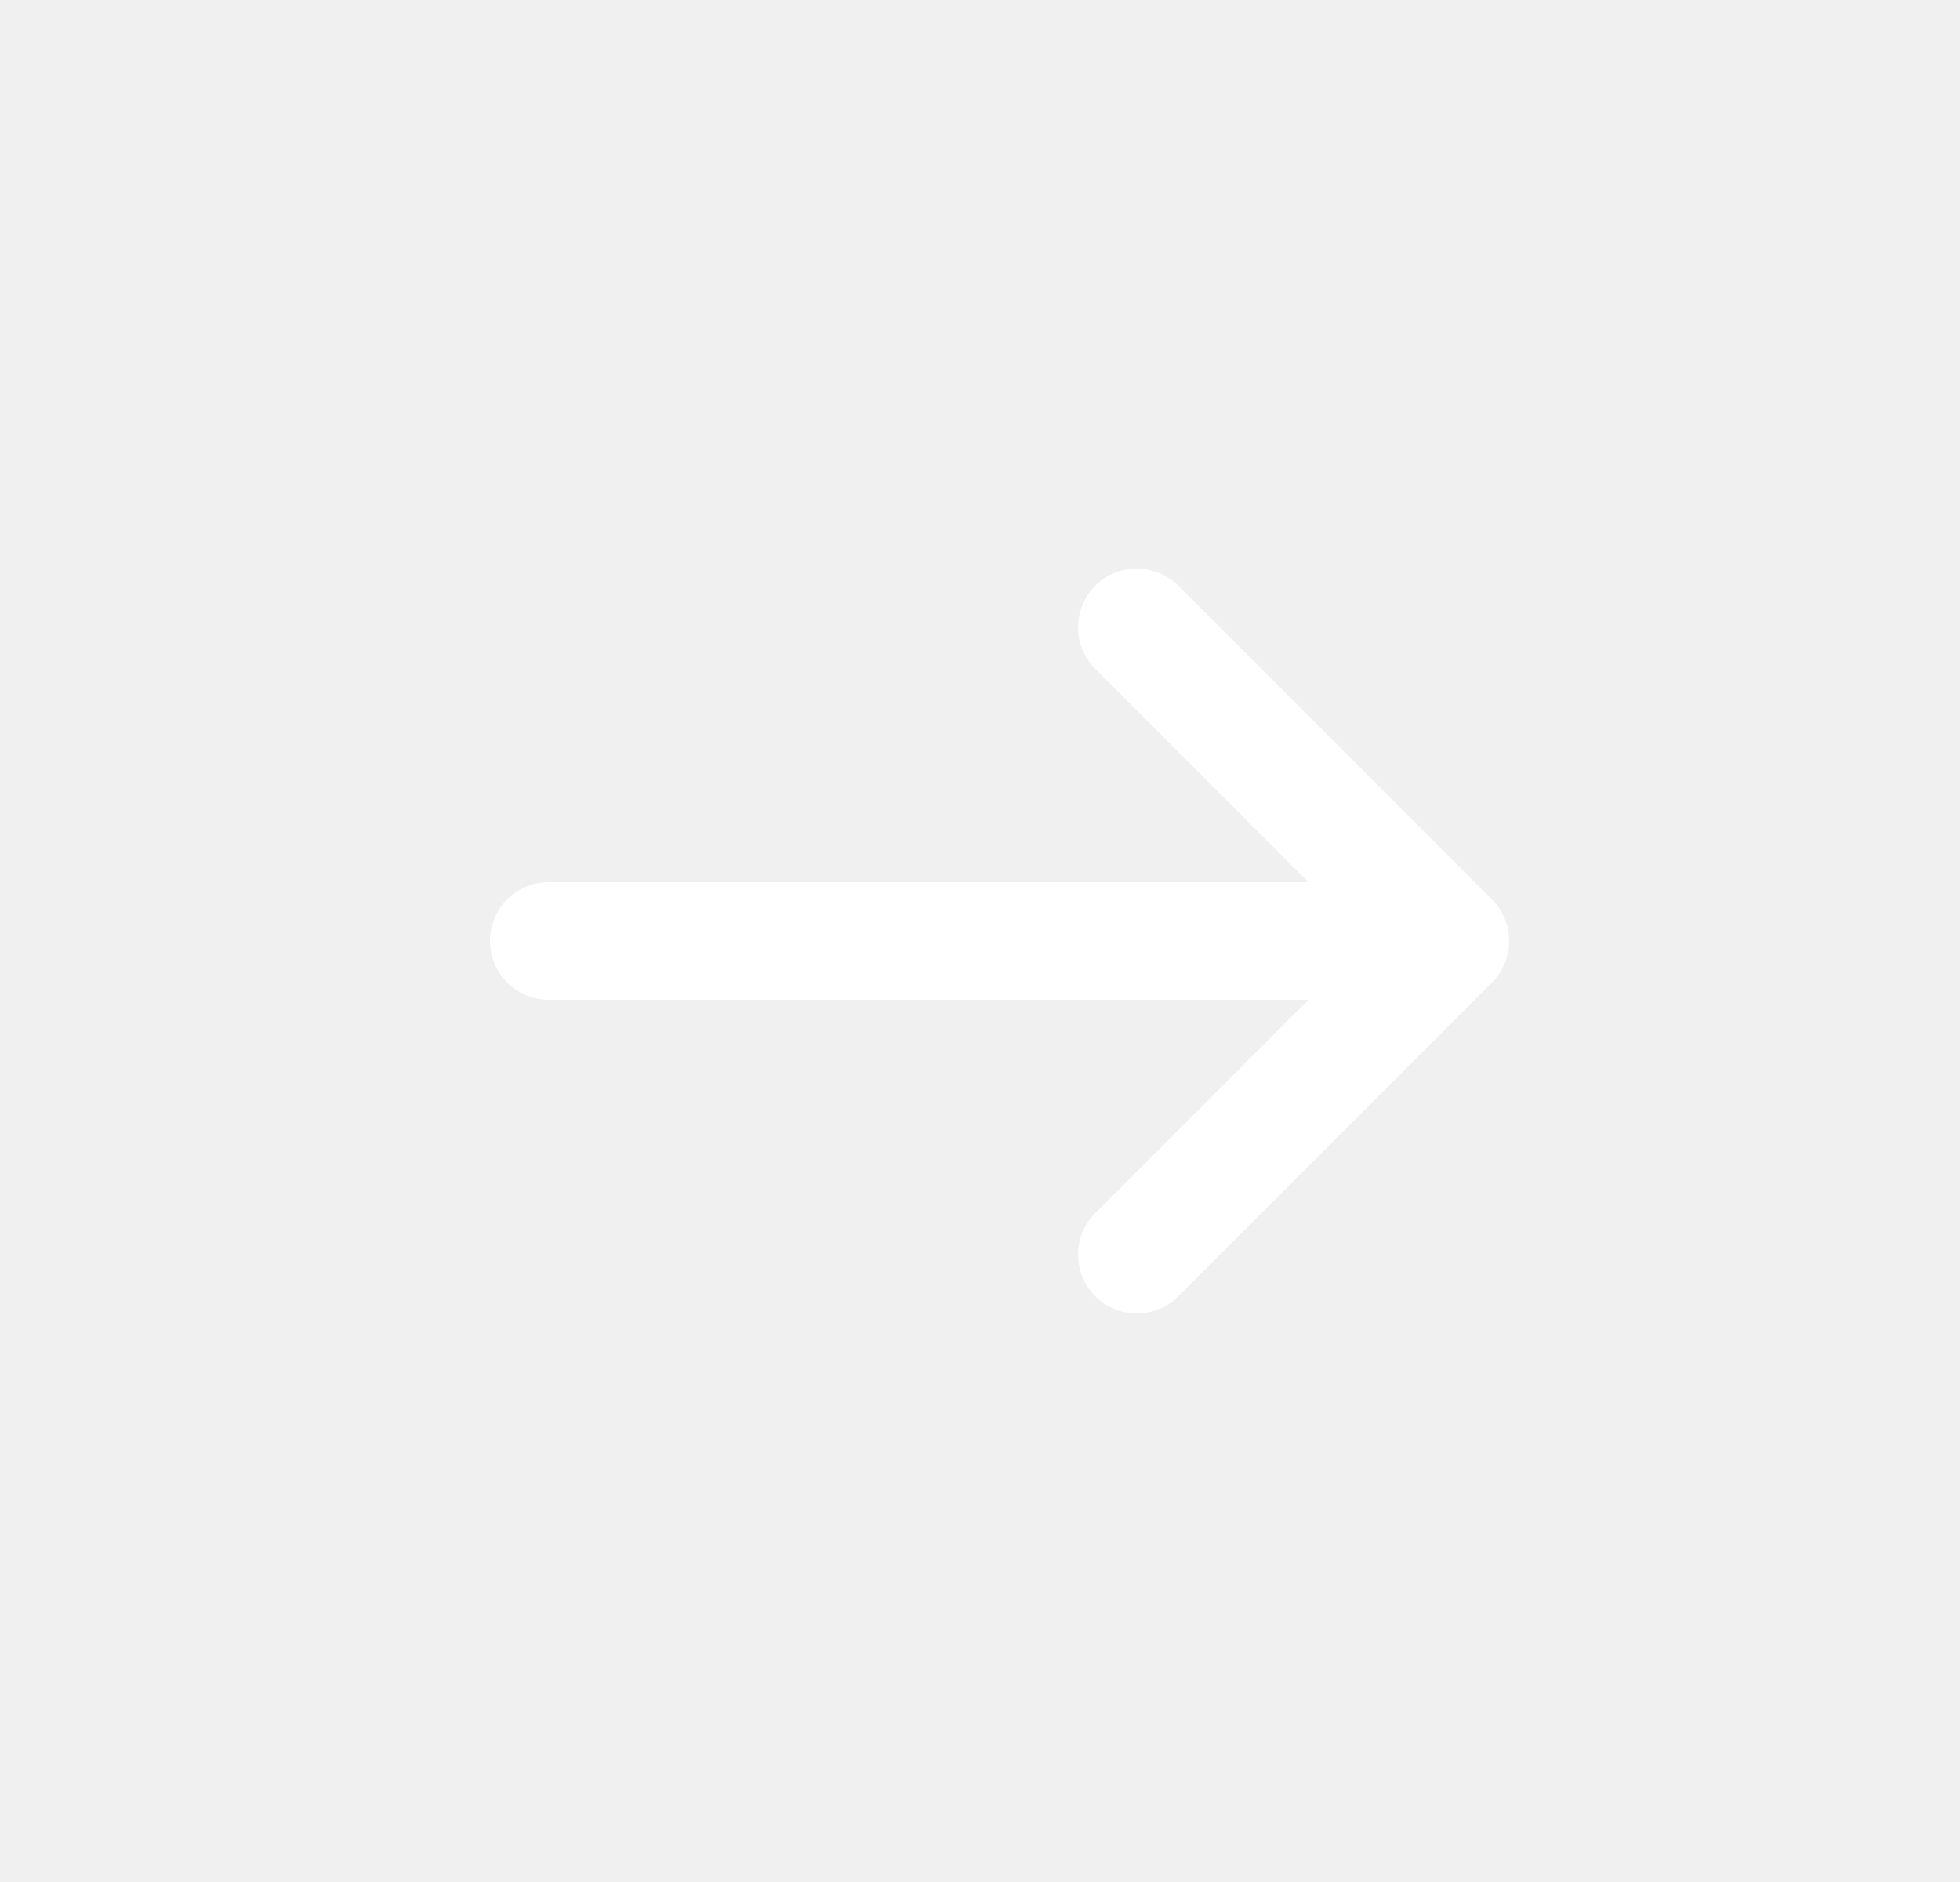
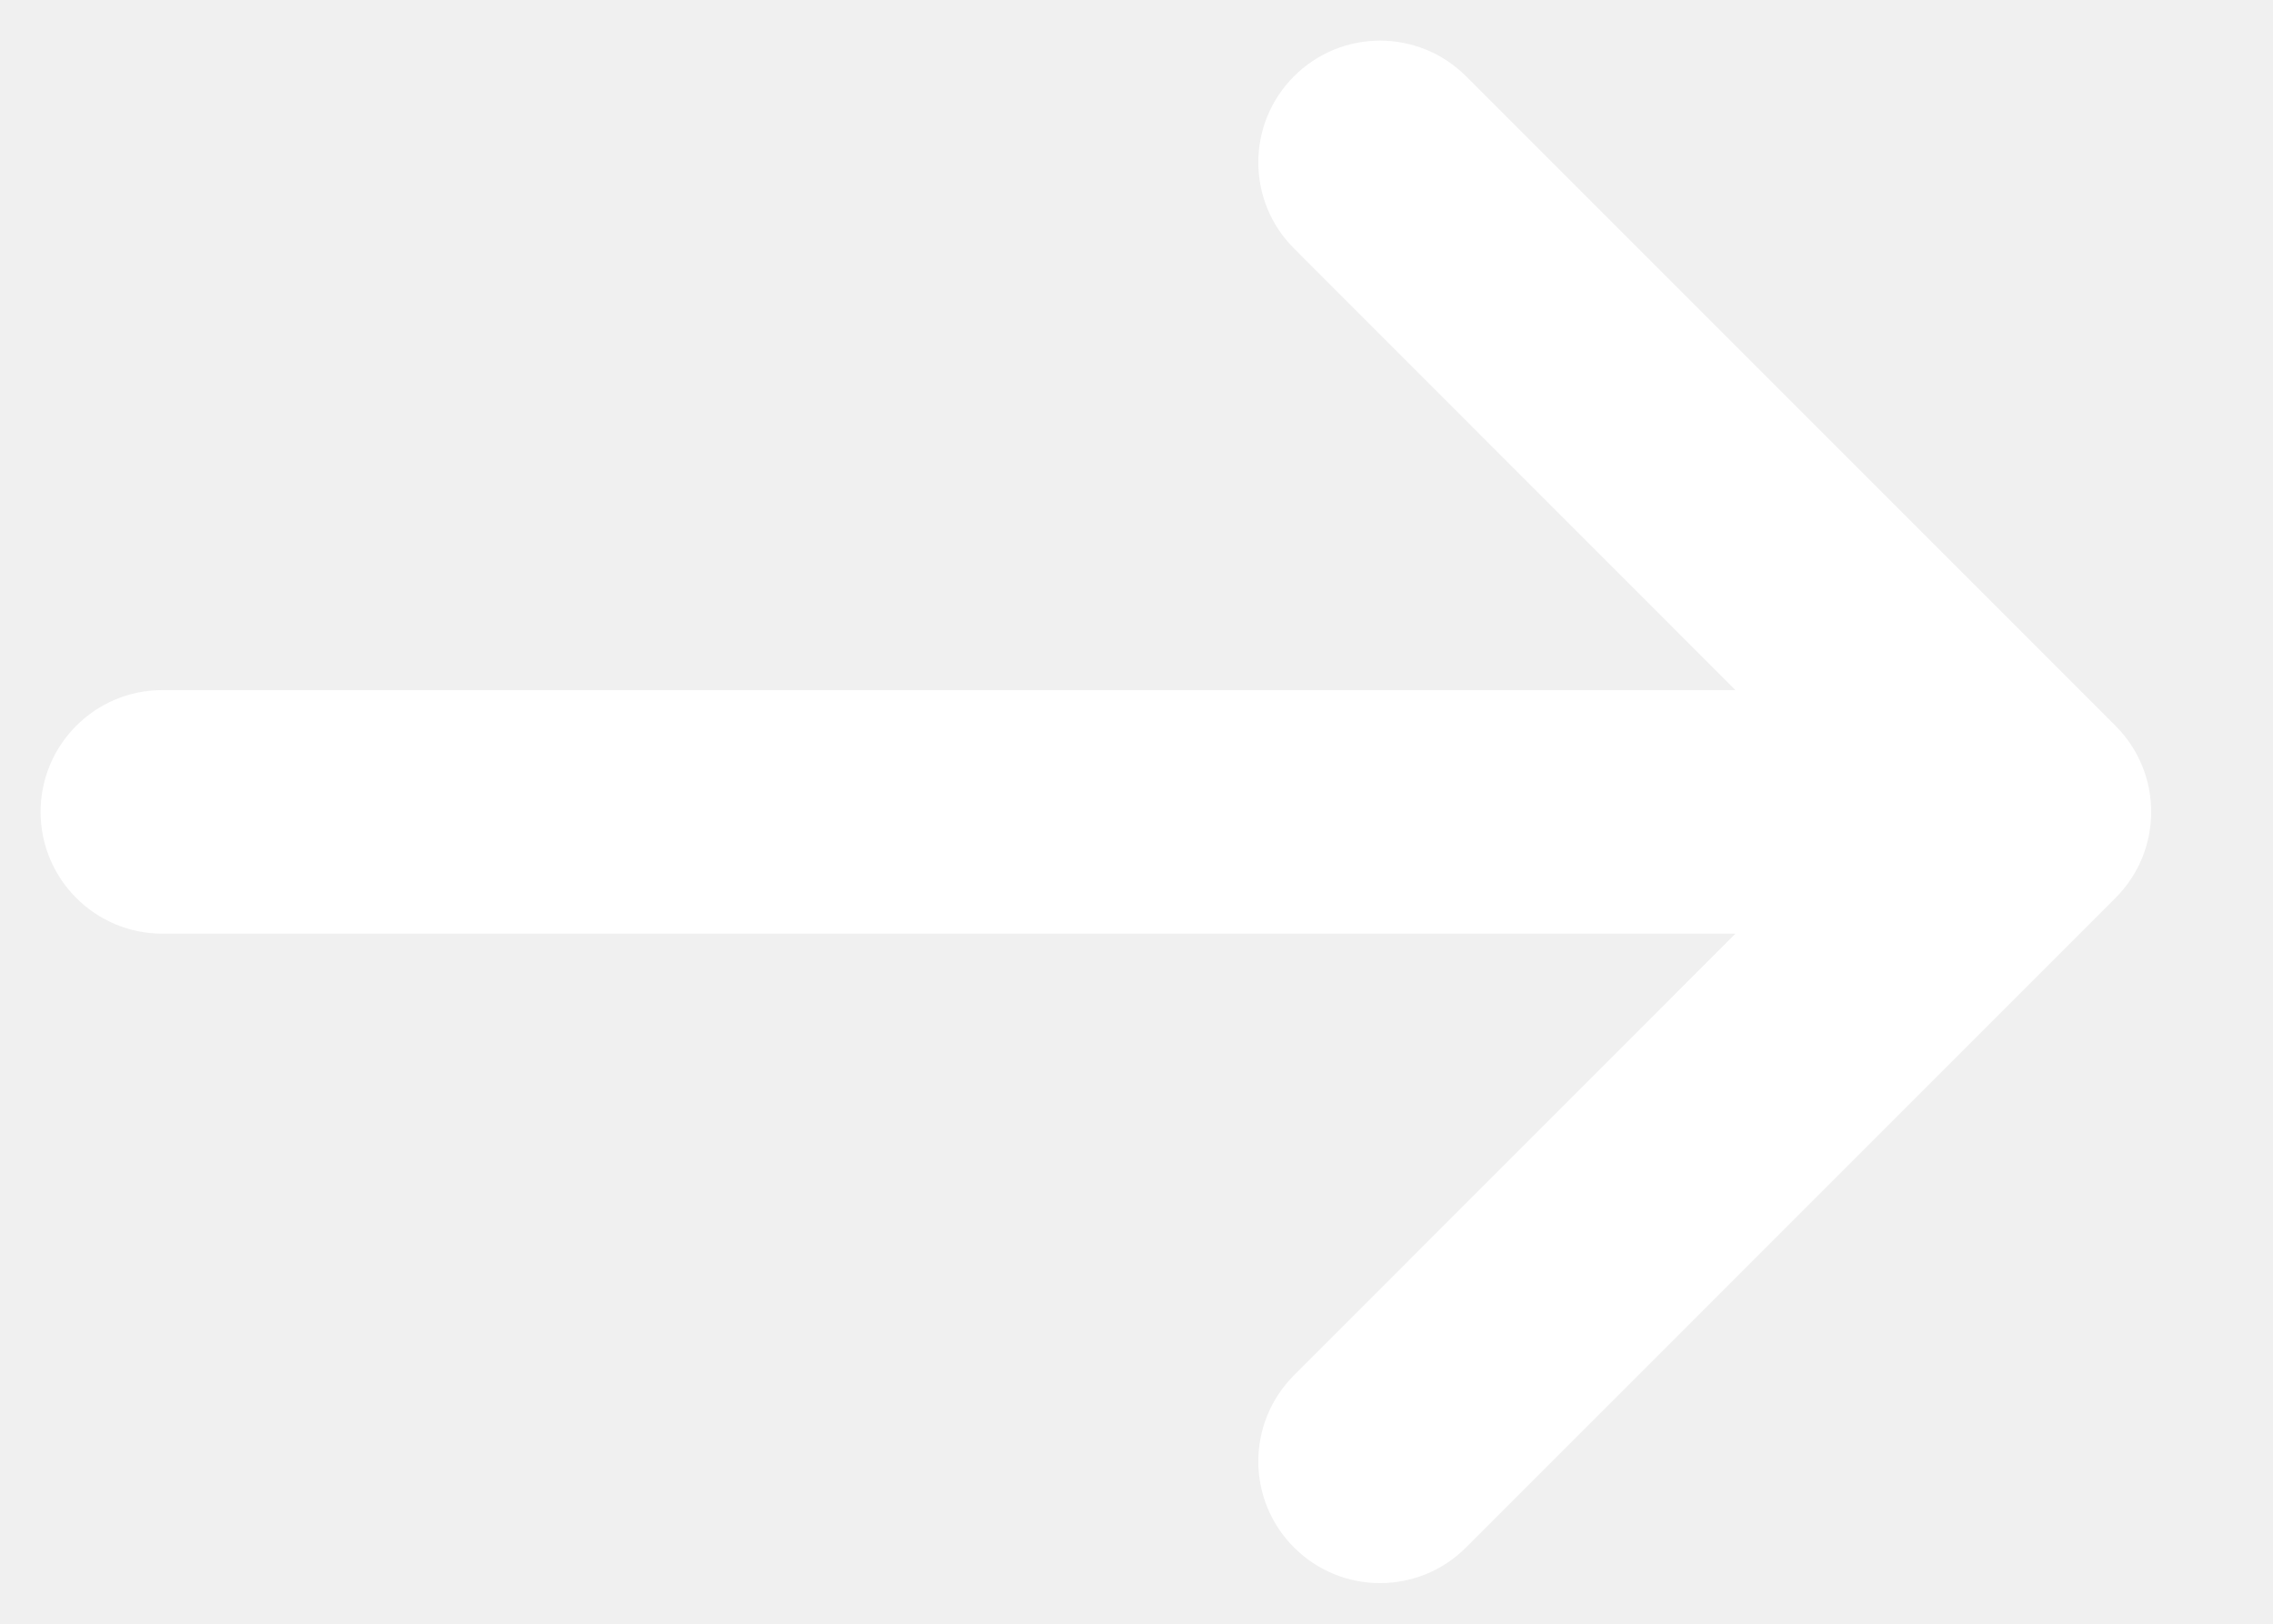
- <svg xmlns="http://www.w3.org/2000/svg" width="25" height="24" viewBox="0 0 25 24" fill="none">
-   <path d="M13.97 8.53C13.677 8.237 13.677 7.763 13.97 7.47C14.263 7.177 14.737 7.177 15.03 7.47L19.03 11.47C19.323 11.763 19.323 12.237 19.03 12.53L15.03 16.53C14.737 16.823 14.263 16.823 13.97 16.53C13.677 16.237 13.677 15.763 13.97 15.47L16.689 12.75H7C6.586 12.75 6.25 12.414 6.25 12C6.25 11.586 6.586 11.25 7 11.25H16.689L13.97 8.53Z" fill="white" />
+ <svg xmlns="http://www.w3.org/2000/svg" width="14" height="10" viewBox="0 0 14 10" fill="none">
+   <path d="M7.97 1.53C7.677 1.237 7.677 0.763 7.97 0.47C8.263 0.177 8.737 0.177 9.03 0.47L13.03 4.47C13.323 4.763 13.323 5.237 13.03 5.53L9.03 9.53C8.737 9.823 8.263 9.823 7.97 9.53C7.677 9.237 7.677 8.763 7.97 8.47L10.689 5.75H1C0.586 5.75 0.25 5.414 0.25 5C0.25 4.586 0.586 4.25 1 4.25H10.689L7.97 1.53Z" fill="white" />
</svg>
